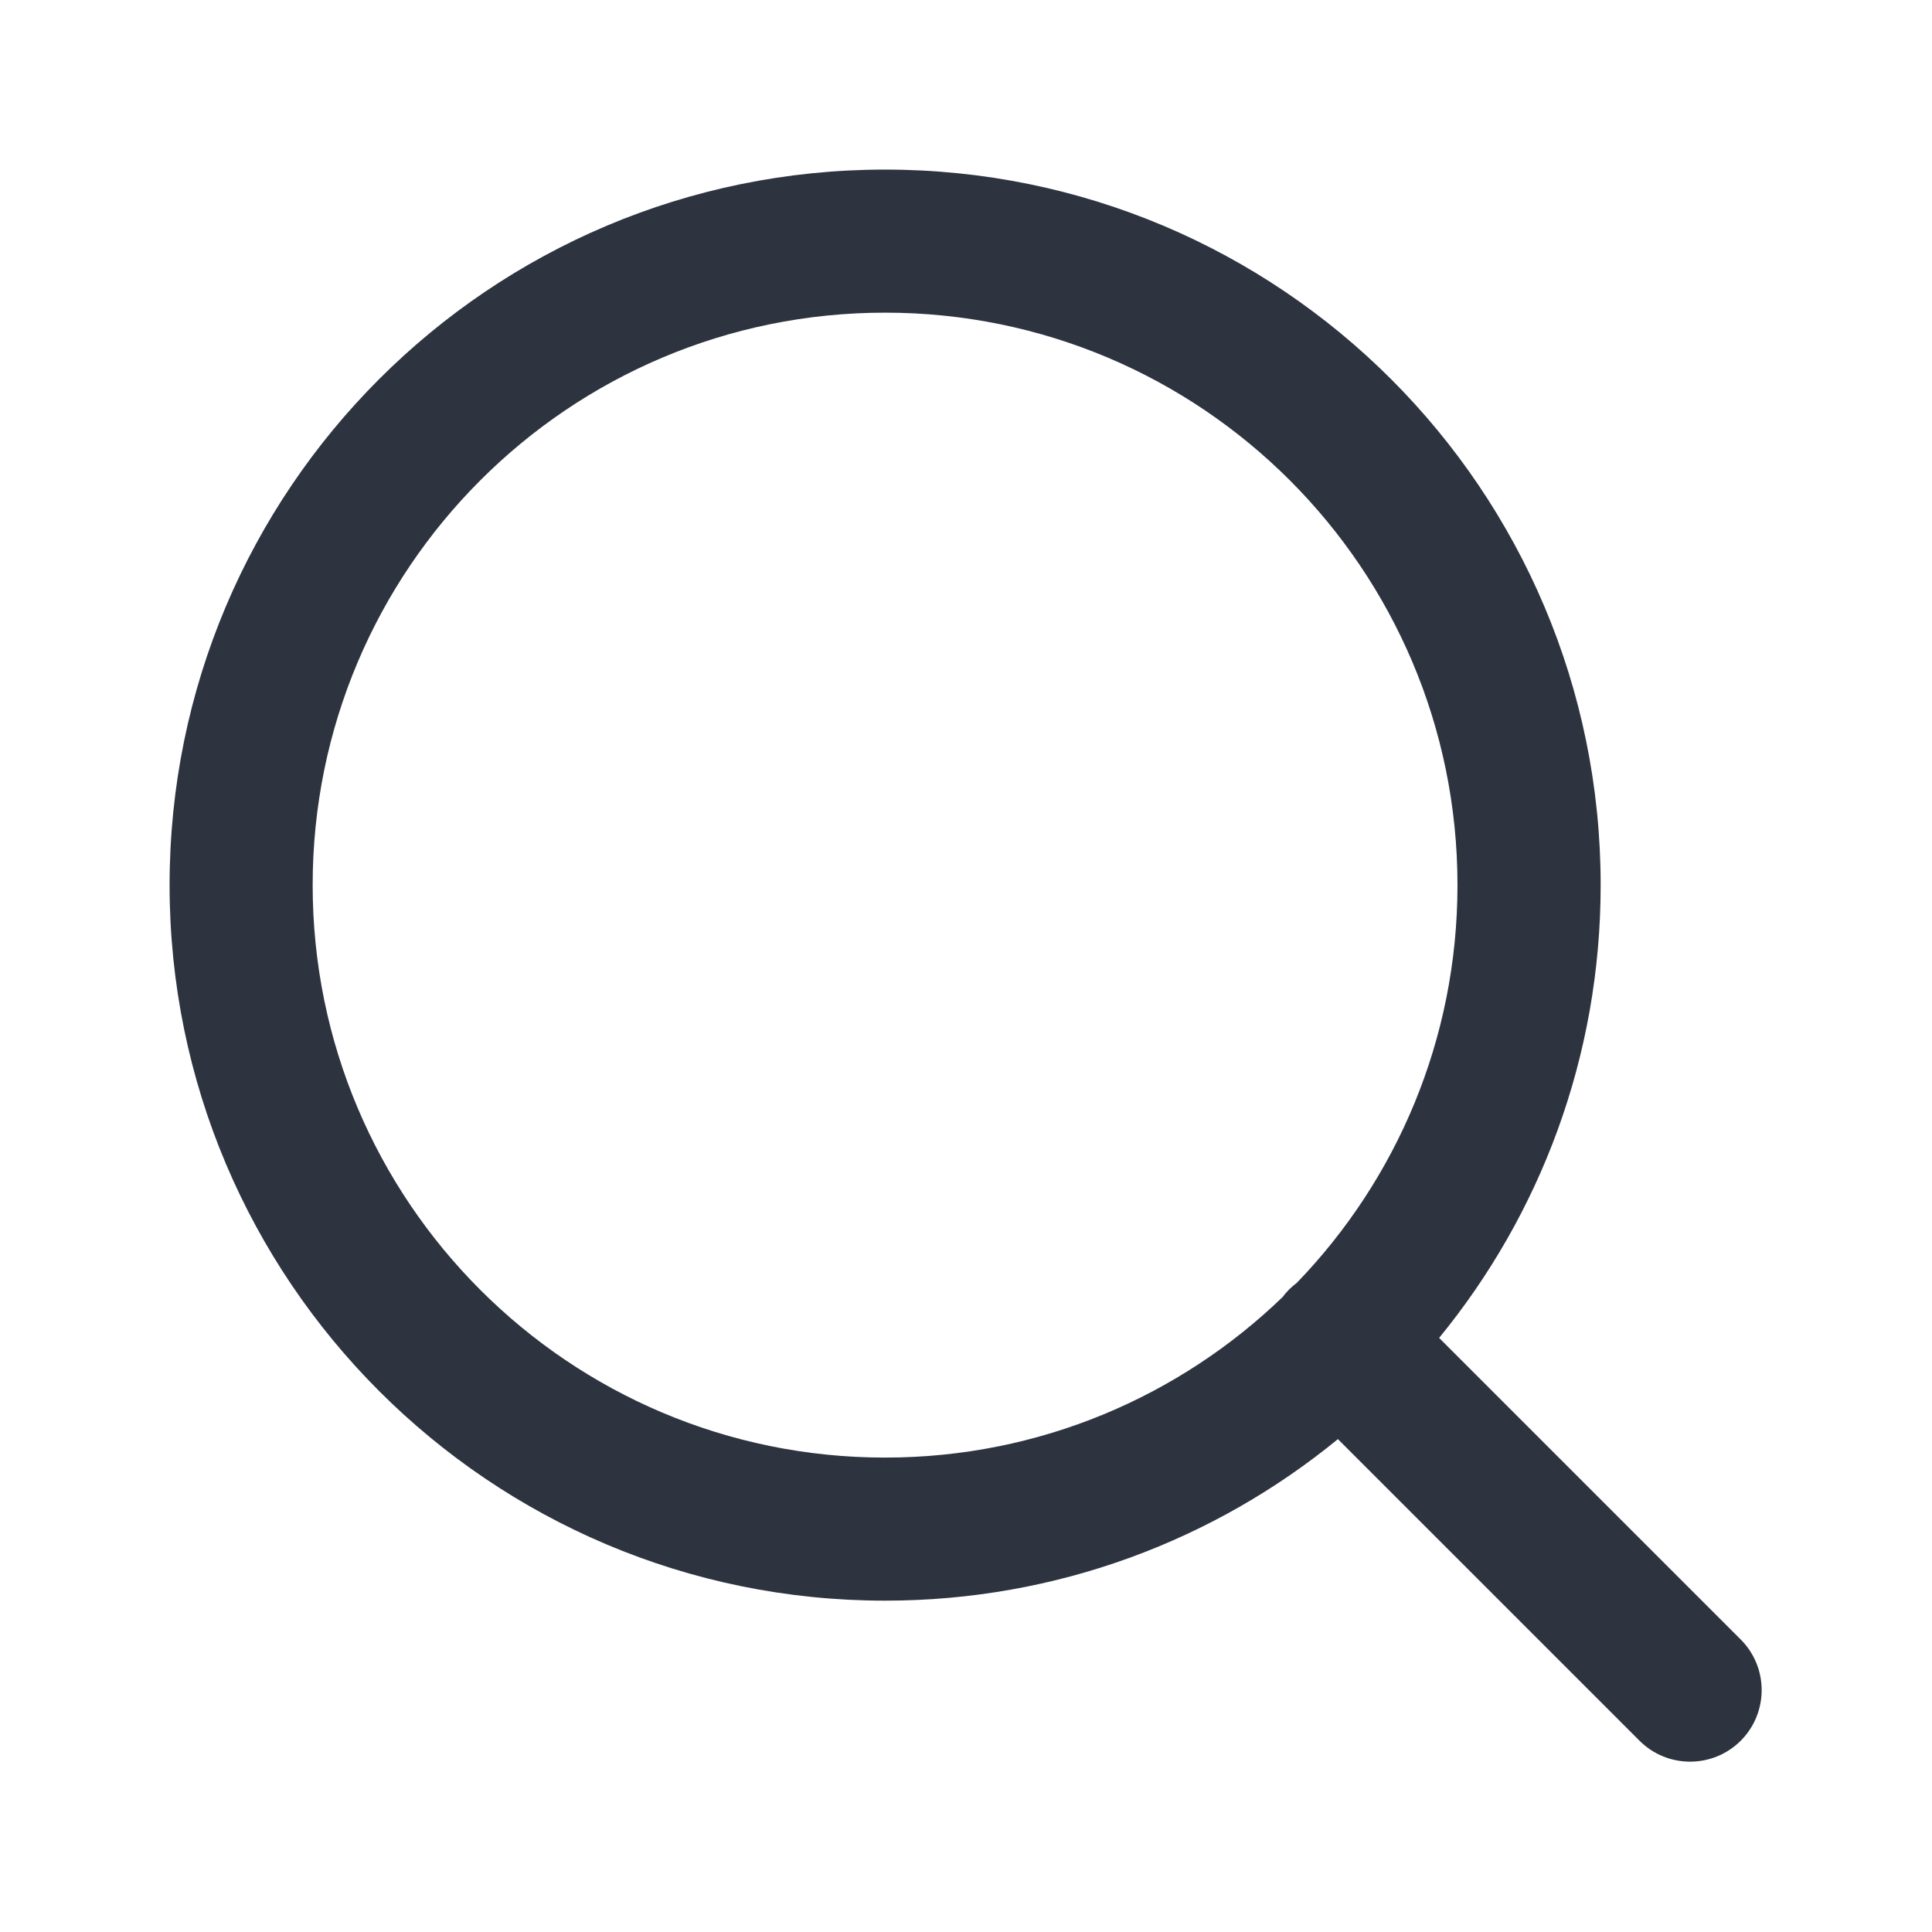
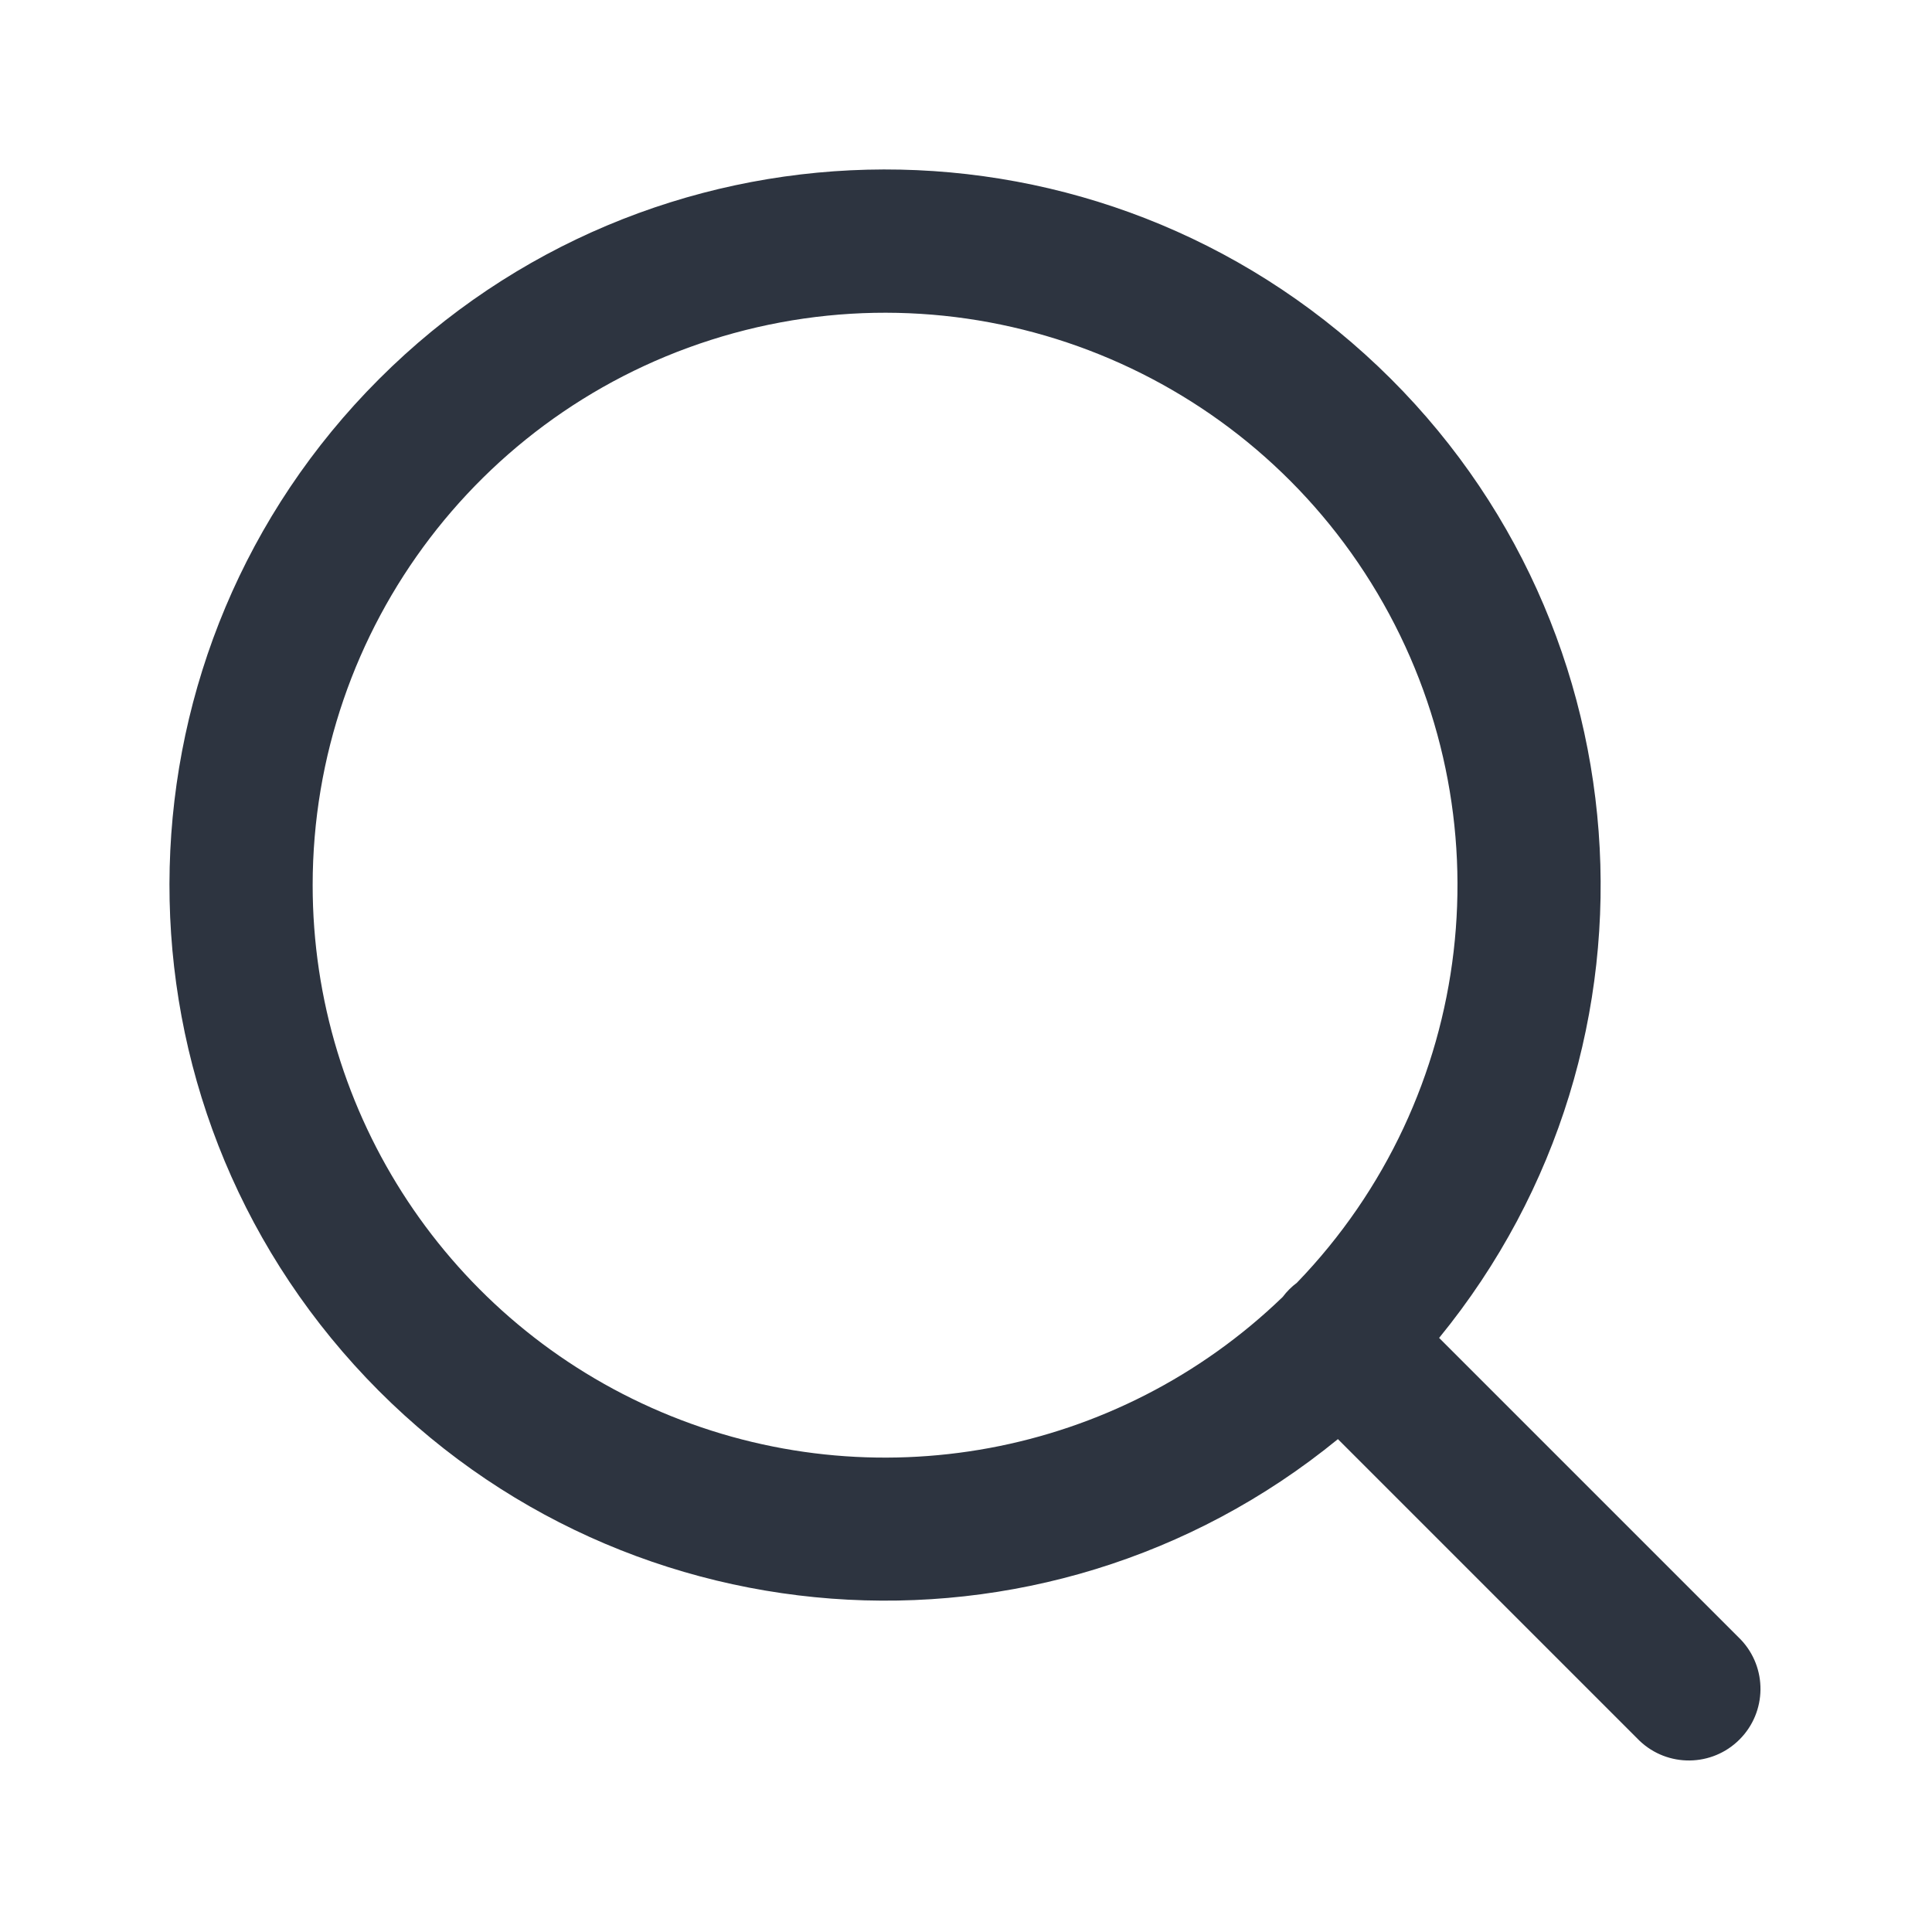
<svg xmlns="http://www.w3.org/2000/svg" width="18" height="18" viewBox="0 0 18 18" fill="none">
-   <path fill-rule="evenodd" clip-rule="evenodd" d="M2.913 8.246C2.913 5.301 5.301 2.913 8.246 2.913C11.192 2.913 13.579 5.301 13.579 8.246C13.579 9.685 13.009 10.992 12.083 11.951C12.058 11.97 12.035 11.99 12.012 12.012C11.99 12.035 11.969 12.058 11.951 12.083C10.992 13.009 9.685 13.58 8.246 13.58C5.301 13.58 2.913 11.192 2.913 8.246ZM12.465 13.408C11.316 14.349 9.847 14.913 8.246 14.913C4.564 14.913 1.58 11.928 1.58 8.246C1.58 4.564 4.564 1.58 8.246 1.58C11.928 1.58 14.913 4.564 14.913 8.246C14.913 9.847 14.349 11.316 13.408 12.465L16.218 15.275C16.478 15.535 16.478 15.957 16.218 16.218C15.957 16.478 15.535 16.478 15.275 16.218L12.465 13.408Z" fill="#2D3440" />
+   <path fill-rule="evenodd" clip-rule="evenodd" d="M2.913 8.246a5.333 5.333 0 1 1 9.17 3.705.655.655 0 0 0-.132.132 5.333 5.333 0 0 1-9.038-3.837Zm9.552 5.162a6.667 6.667 0 1 1 .943-.943l2.81 2.81a.667.667 0 0 1-.943.943l-2.81-2.81Z" fill="#2D3440" />
</svg>
